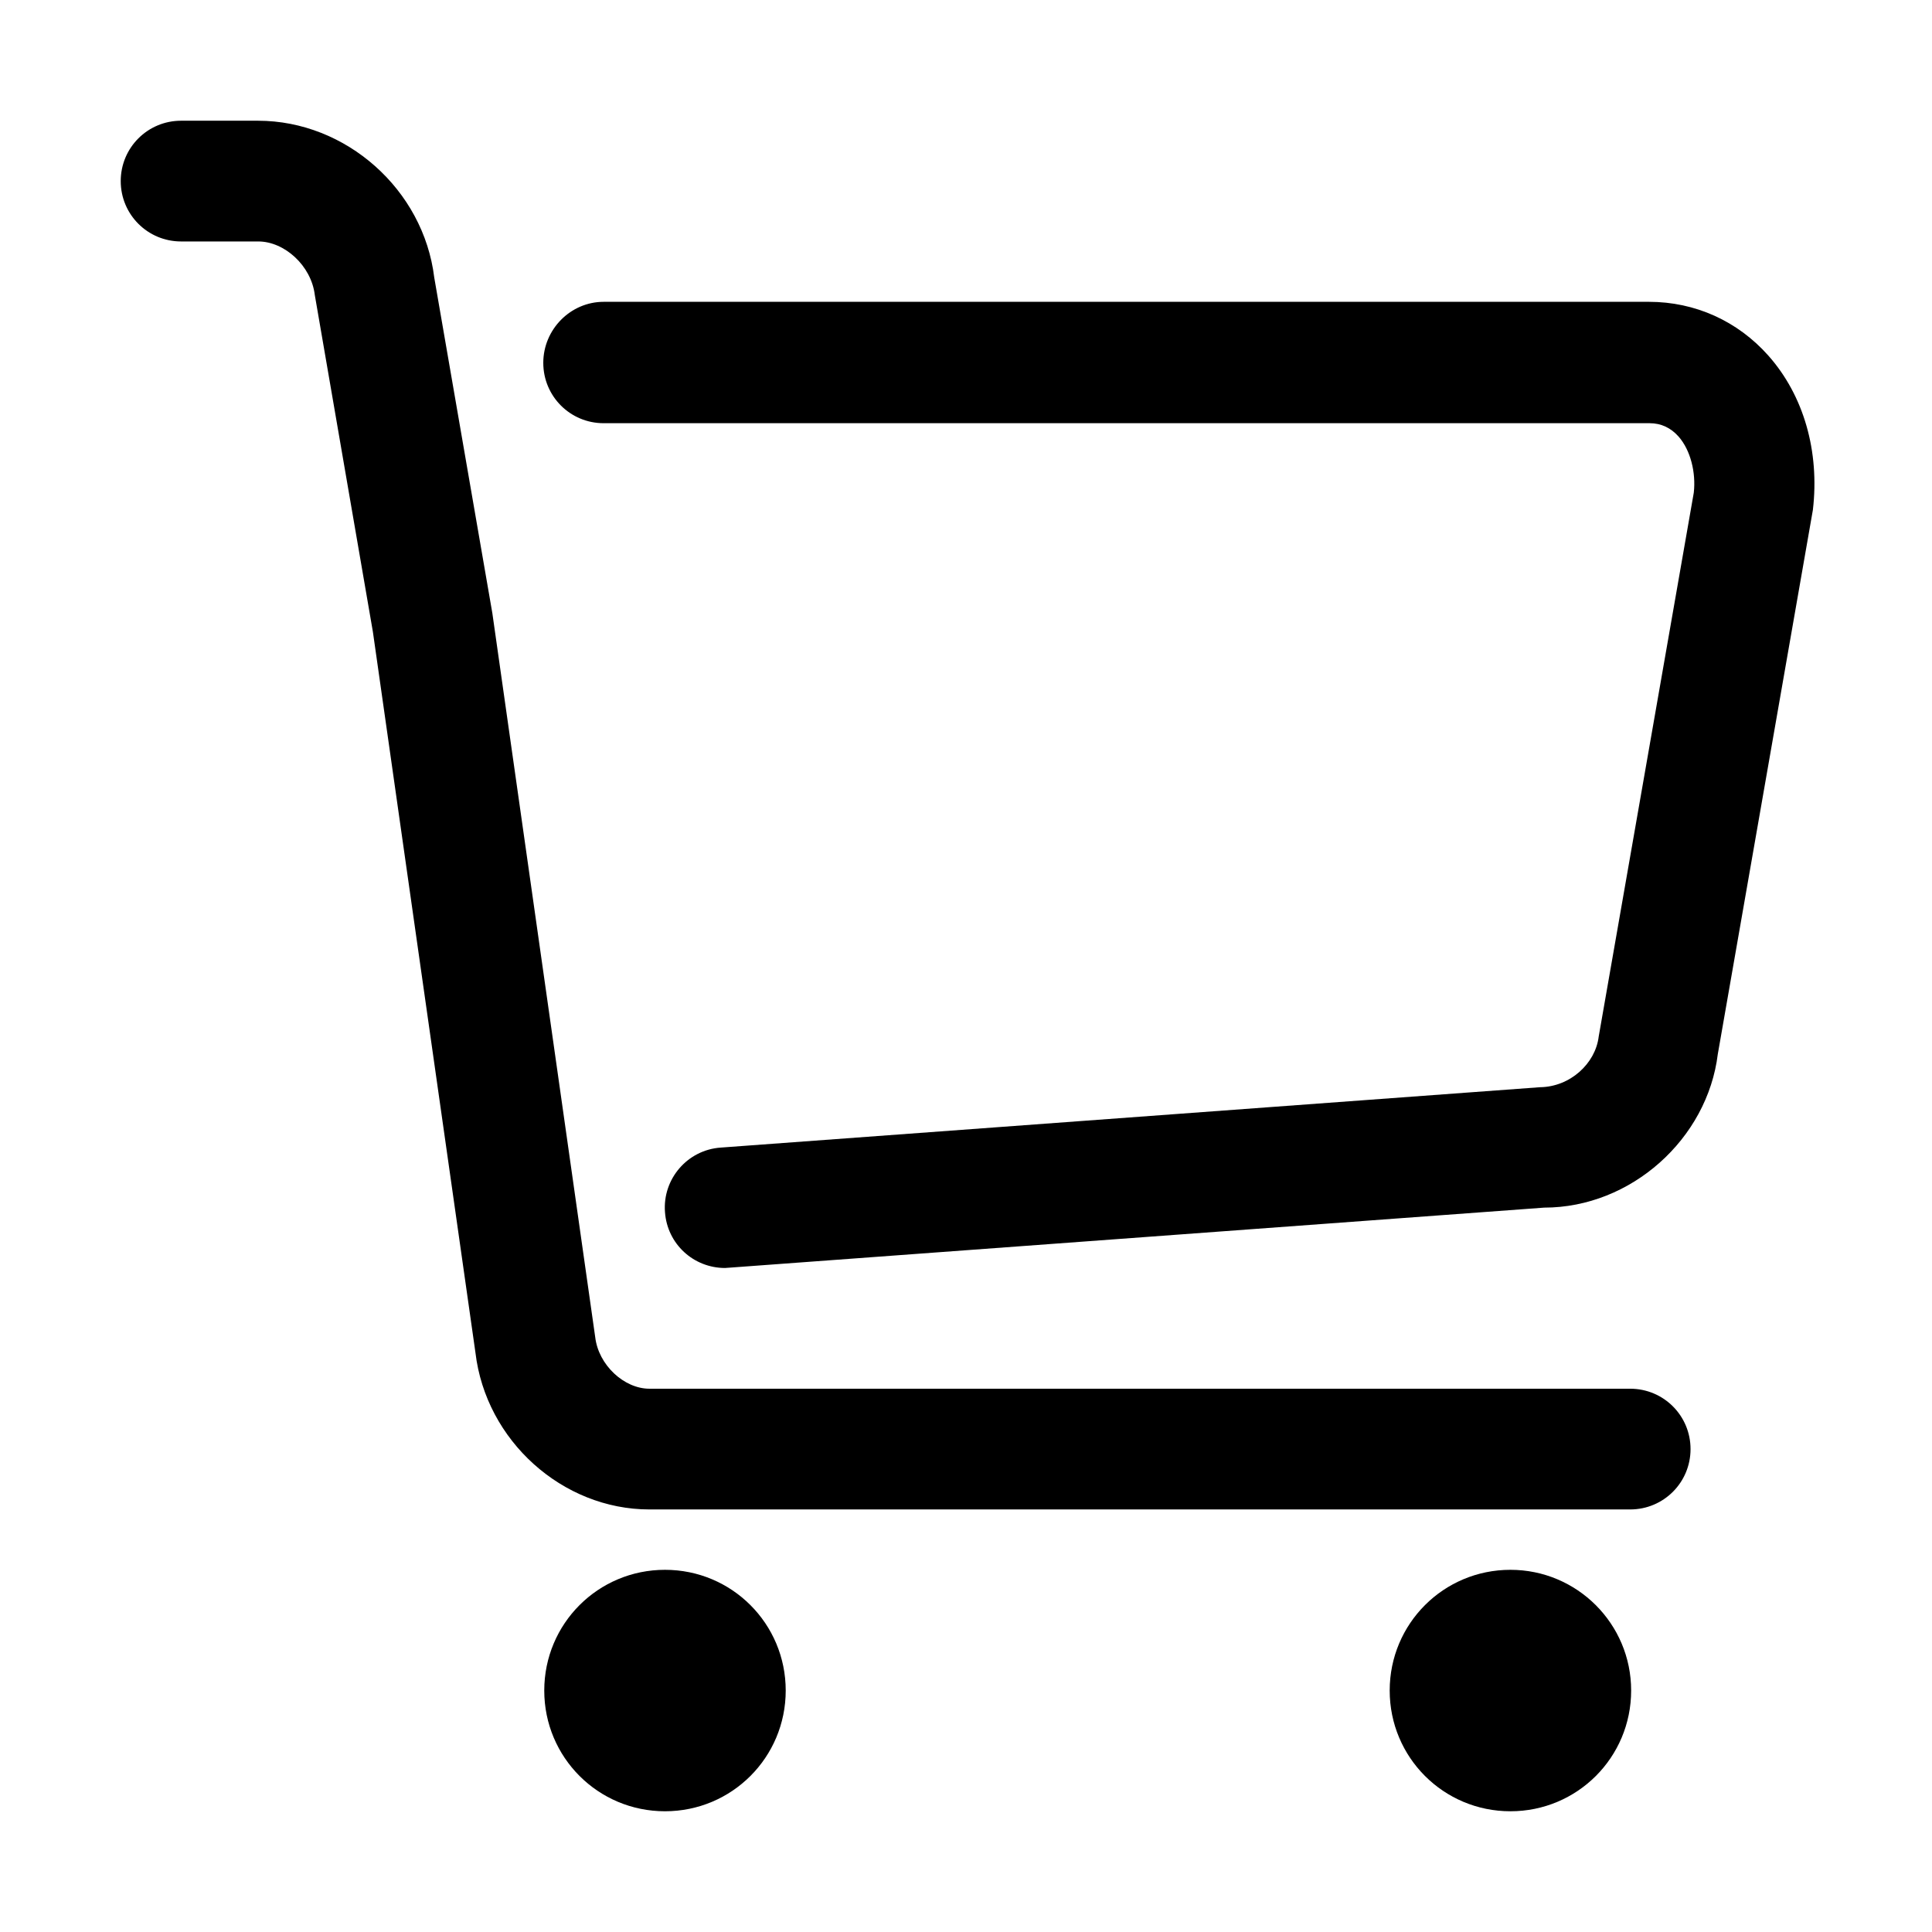
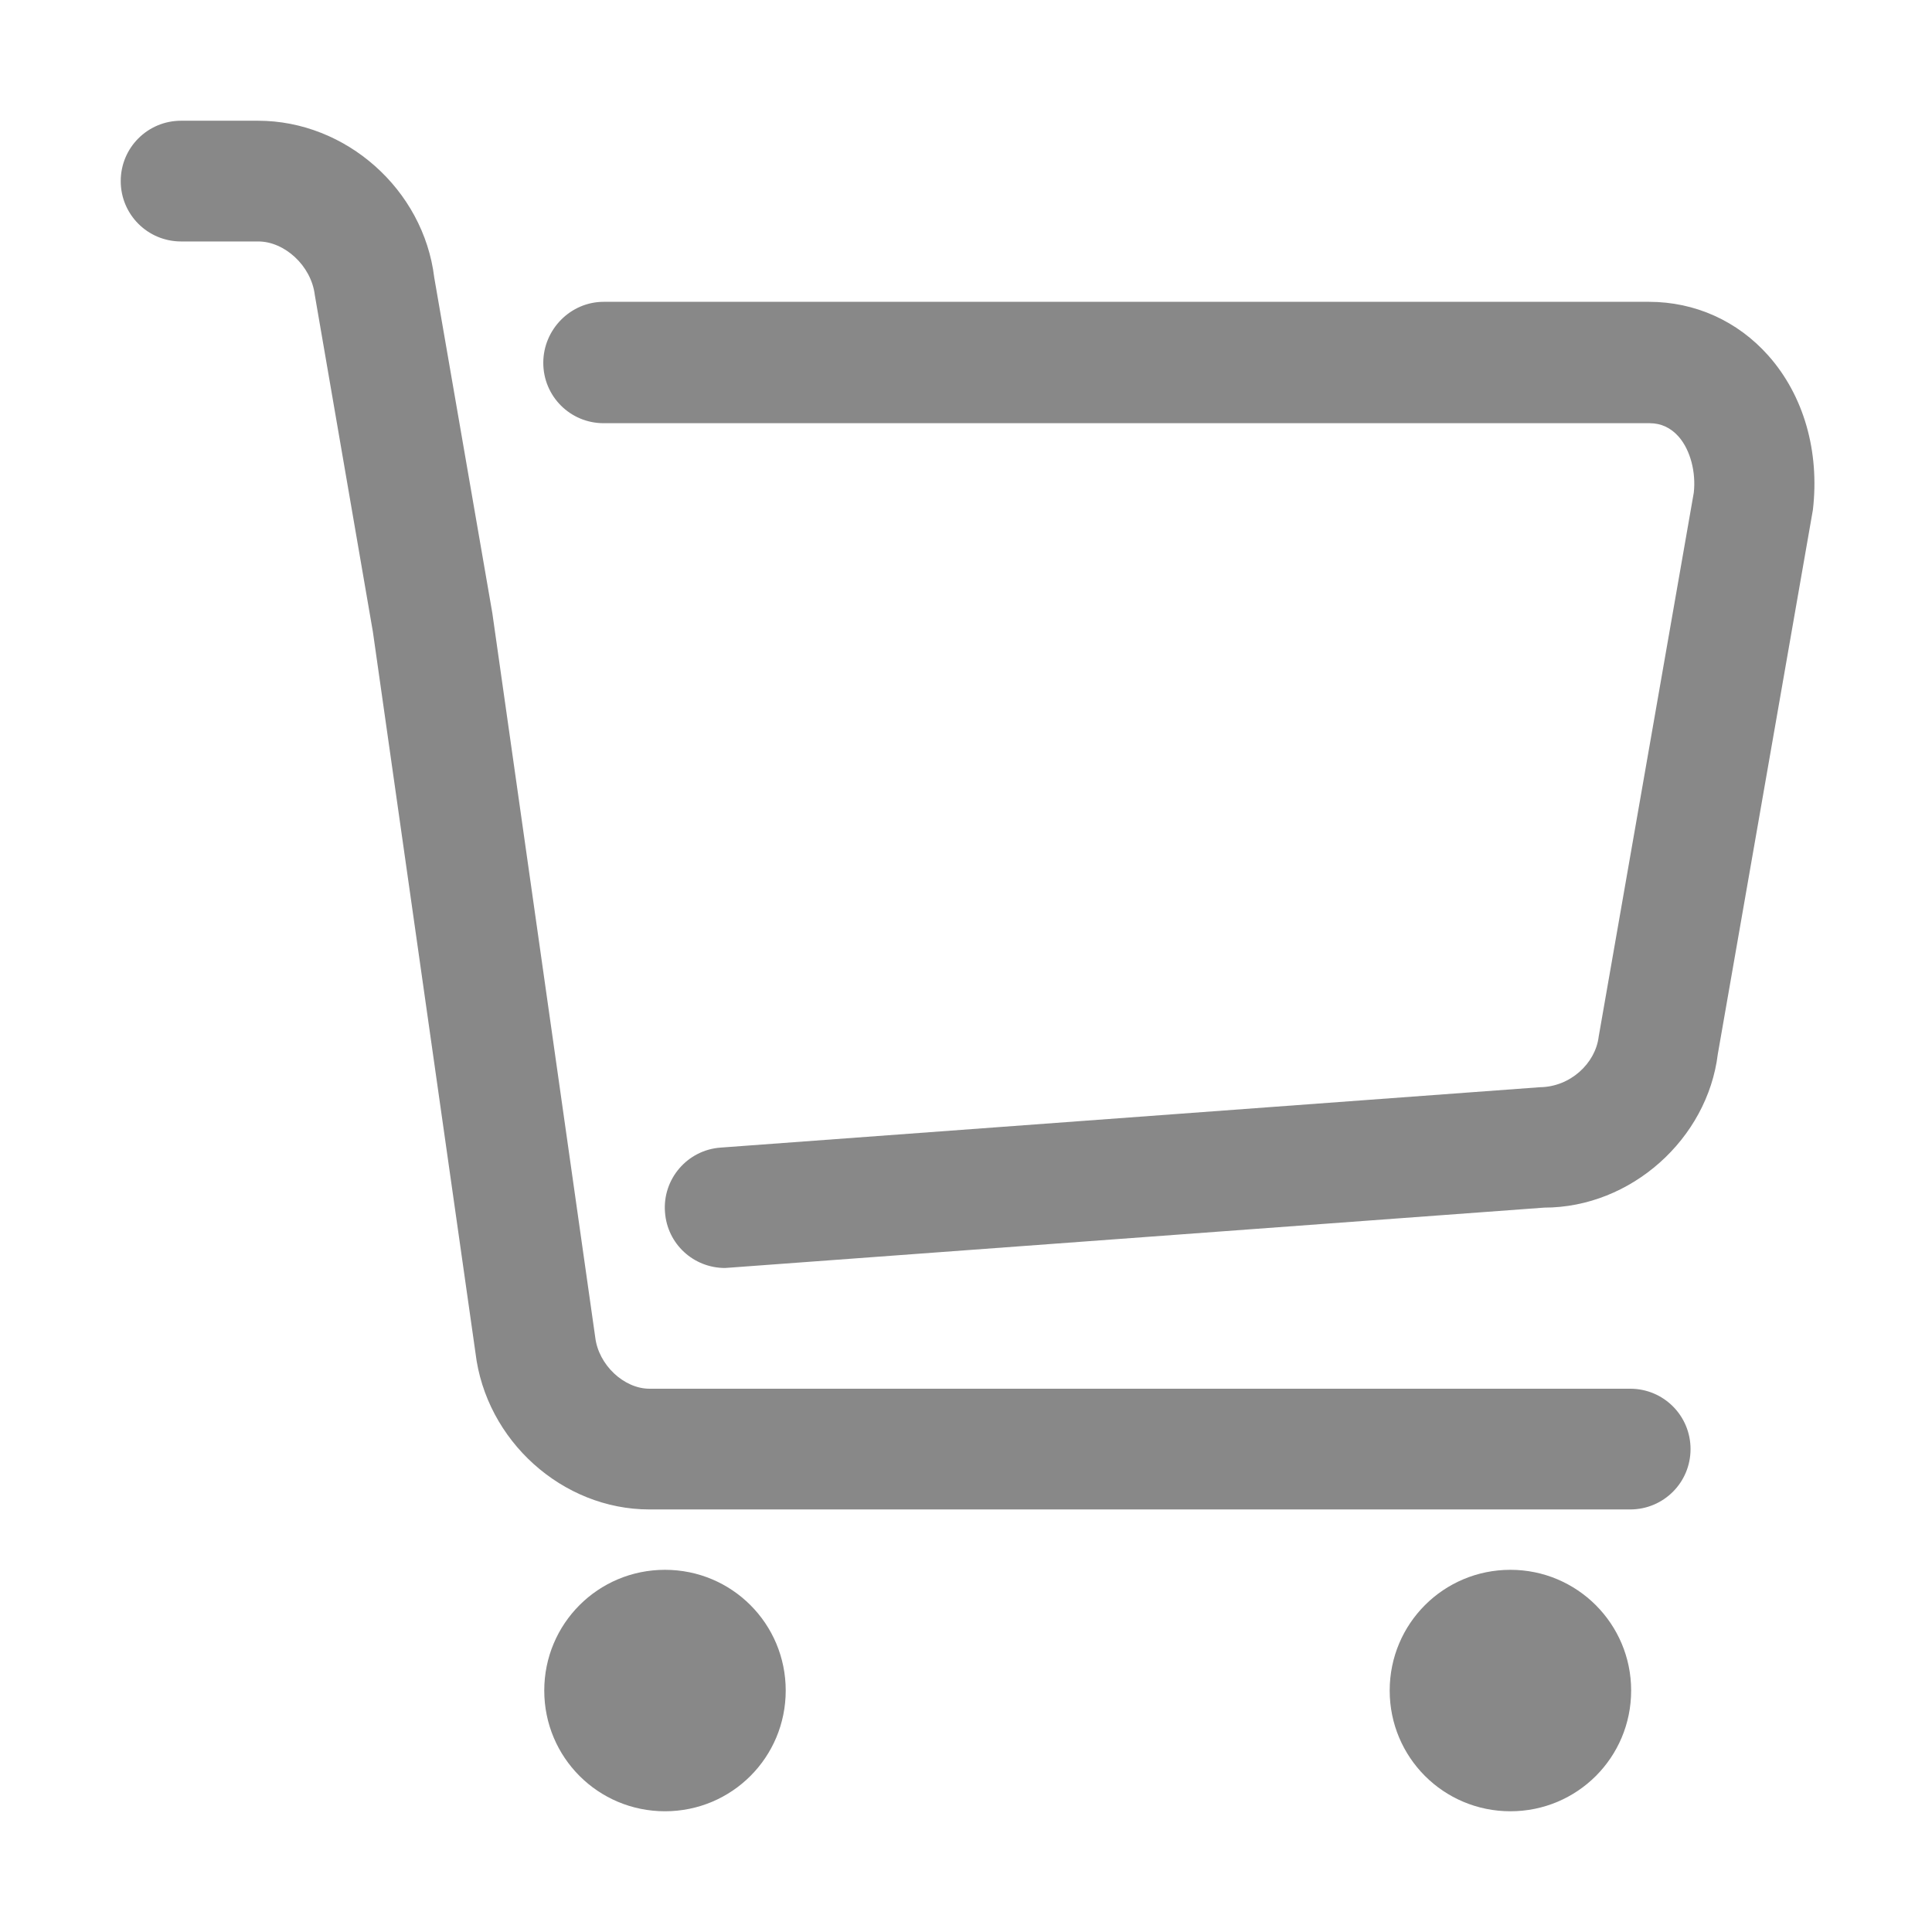
<svg xmlns="http://www.w3.org/2000/svg" t="1574946292678" class="icon" viewBox="0 0 1024 1024" version="1.1" p-id="2385" width="200" height="200">
  <defs>
    <style type="text/css" />
  </defs>
-   <path d="M352.457 832.032c-35.435 0-63.989 28.554-63.989 63.989 0 35.435 28.554 63.989 63.989 63.989s63.989-28.554 63.989-63.989C416.446 860.587 387.892 832.032 352.457 832.032L352.457 832.032z" p-id="2386" />
-   <path d="M800.554 832.032c-35.435 0-63.989 28.554-63.989 63.989 0 35.435 28.554 63.989 63.989 63.989s63.989-28.554 63.989-63.989C864.543 860.587 835.817 832.032 800.554 832.032L800.554 832.032z" p-id="2387" />
-   <path d="M864.027 800.038 344.2 800.038c-46.1 0-86.695-36.467-92.2-83.083l-54.356-382.043L166.854 156.361c-1.892-15.653-16.169-28.382-29.93-28.382L95.984 127.978c-17.717 0-31.995-14.277-31.995-31.995s14.277-31.995 31.995-31.995l40.767 0c46.616 0 87.727 36.467 93.404 83.083l30.791 177.863L315.474 708.698c1.72 14.793 15.309 27.35 28.726 27.35l519.827 0c17.717 0 31.995 14.277 31.995 31.995S881.744 800.038 864.027 800.038z" p-id="2388" />
-   <path d="M384.28 672.059c-16.685 0-30.619-12.729-31.823-29.586-1.376-17.545 11.869-33.027 29.586-34.231l434.164-31.995c15.997-0.172 29.414-12.557 31.135-26.834l50.4-288.296c1.204-10.665-1.72-22.534-8.085-29.758-4.128-4.644-9.289-7.053-15.309-7.053L319.946 224.306c-17.717 0-31.995-14.277-31.995-31.995S302.401 159.973 319.946 159.973l554.057 0c24.426 0 46.96 10.149 63.301 28.554 18.75 21.158 27.178 50.744 23.566 81.707l-50.4 288.468c-5.504 44.896-45.928 81.363-92.028 81.363l-431.755 31.823C385.828 671.887 384.968 672.059 384.28 672.059z" p-id="2389" />
+   <path d="M352.457 832.032c-35.435 0-63.989 28.554-63.989 63.989 0 35.435 28.554 63.989 63.989 63.989s63.989-28.554 63.989-63.989C416.446 860.587 387.892 832.032 352.457 832.032L352.457 832.032z" p-id="2386" fill="#888888" />
+   <path d="M800.554 832.032c-35.435 0-63.989 28.554-63.989 63.989 0 35.435 28.554 63.989 63.989 63.989s63.989-28.554 63.989-63.989C864.543 860.587 835.817 832.032 800.554 832.032L800.554 832.032z" p-id="2387" fill="#888888" />
+   <path d="M864.027 800.038 344.2 800.038c-46.1 0-86.695-36.467-92.2-83.083l-54.356-382.043L166.854 156.361c-1.892-15.653-16.169-28.382-29.93-28.382L95.984 127.978c-17.717 0-31.995-14.277-31.995-31.995s14.277-31.995 31.995-31.995l40.767 0c46.616 0 87.727 36.467 93.404 83.083l30.791 177.863L315.474 708.698c1.72 14.793 15.309 27.35 28.726 27.35l519.827 0c17.717 0 31.995 14.277 31.995 31.995S881.744 800.038 864.027 800.038z" p-id="2388" fill="#888888" />
+   <path d="M384.28 672.059c-16.685 0-30.619-12.729-31.823-29.586-1.376-17.545 11.869-33.027 29.586-34.231l434.164-31.995c15.997-0.172 29.414-12.557 31.135-26.834l50.4-288.296c1.204-10.665-1.72-22.534-8.085-29.758-4.128-4.644-9.289-7.053-15.309-7.053L319.946 224.306c-17.717 0-31.995-14.277-31.995-31.995S302.401 159.973 319.946 159.973l554.057 0c24.426 0 46.96 10.149 63.301 28.554 18.75 21.158 27.178 50.744 23.566 81.707l-50.4 288.468c-5.504 44.896-45.928 81.363-92.028 81.363l-431.755 31.823C385.828 671.887 384.968 672.059 384.28 672.059z" p-id="2389" fill="#888888" />
</svg>
